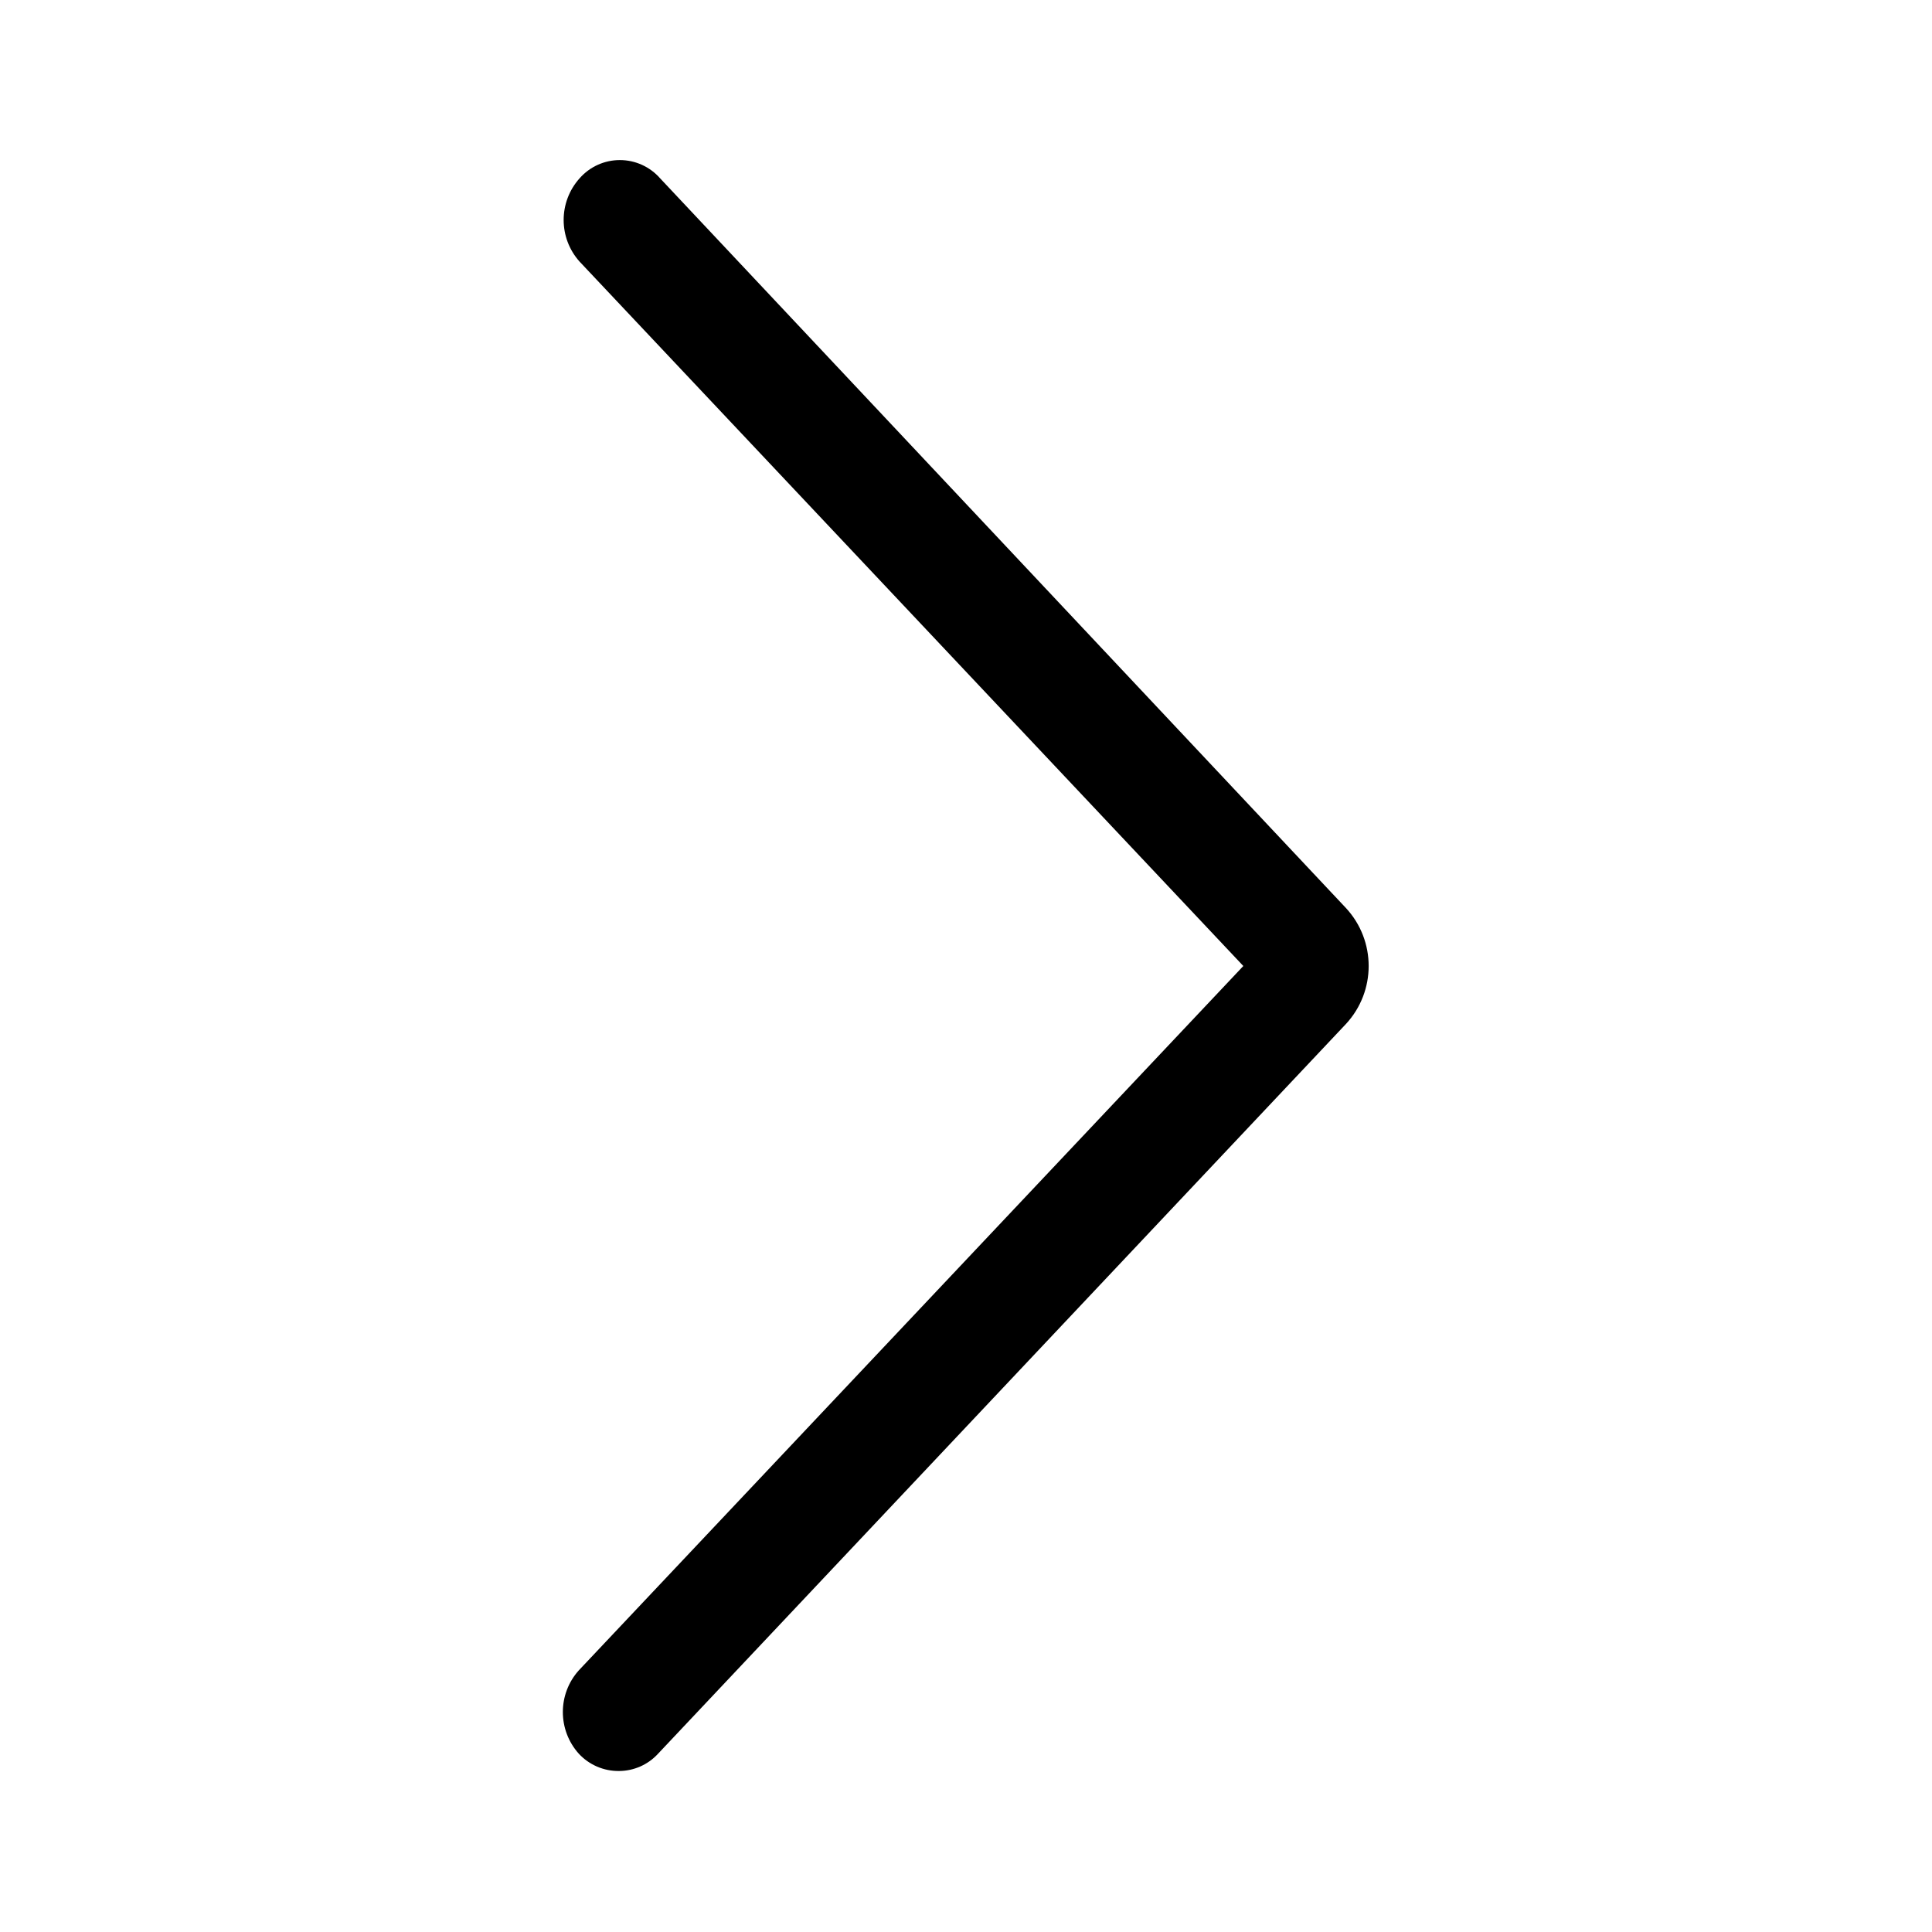
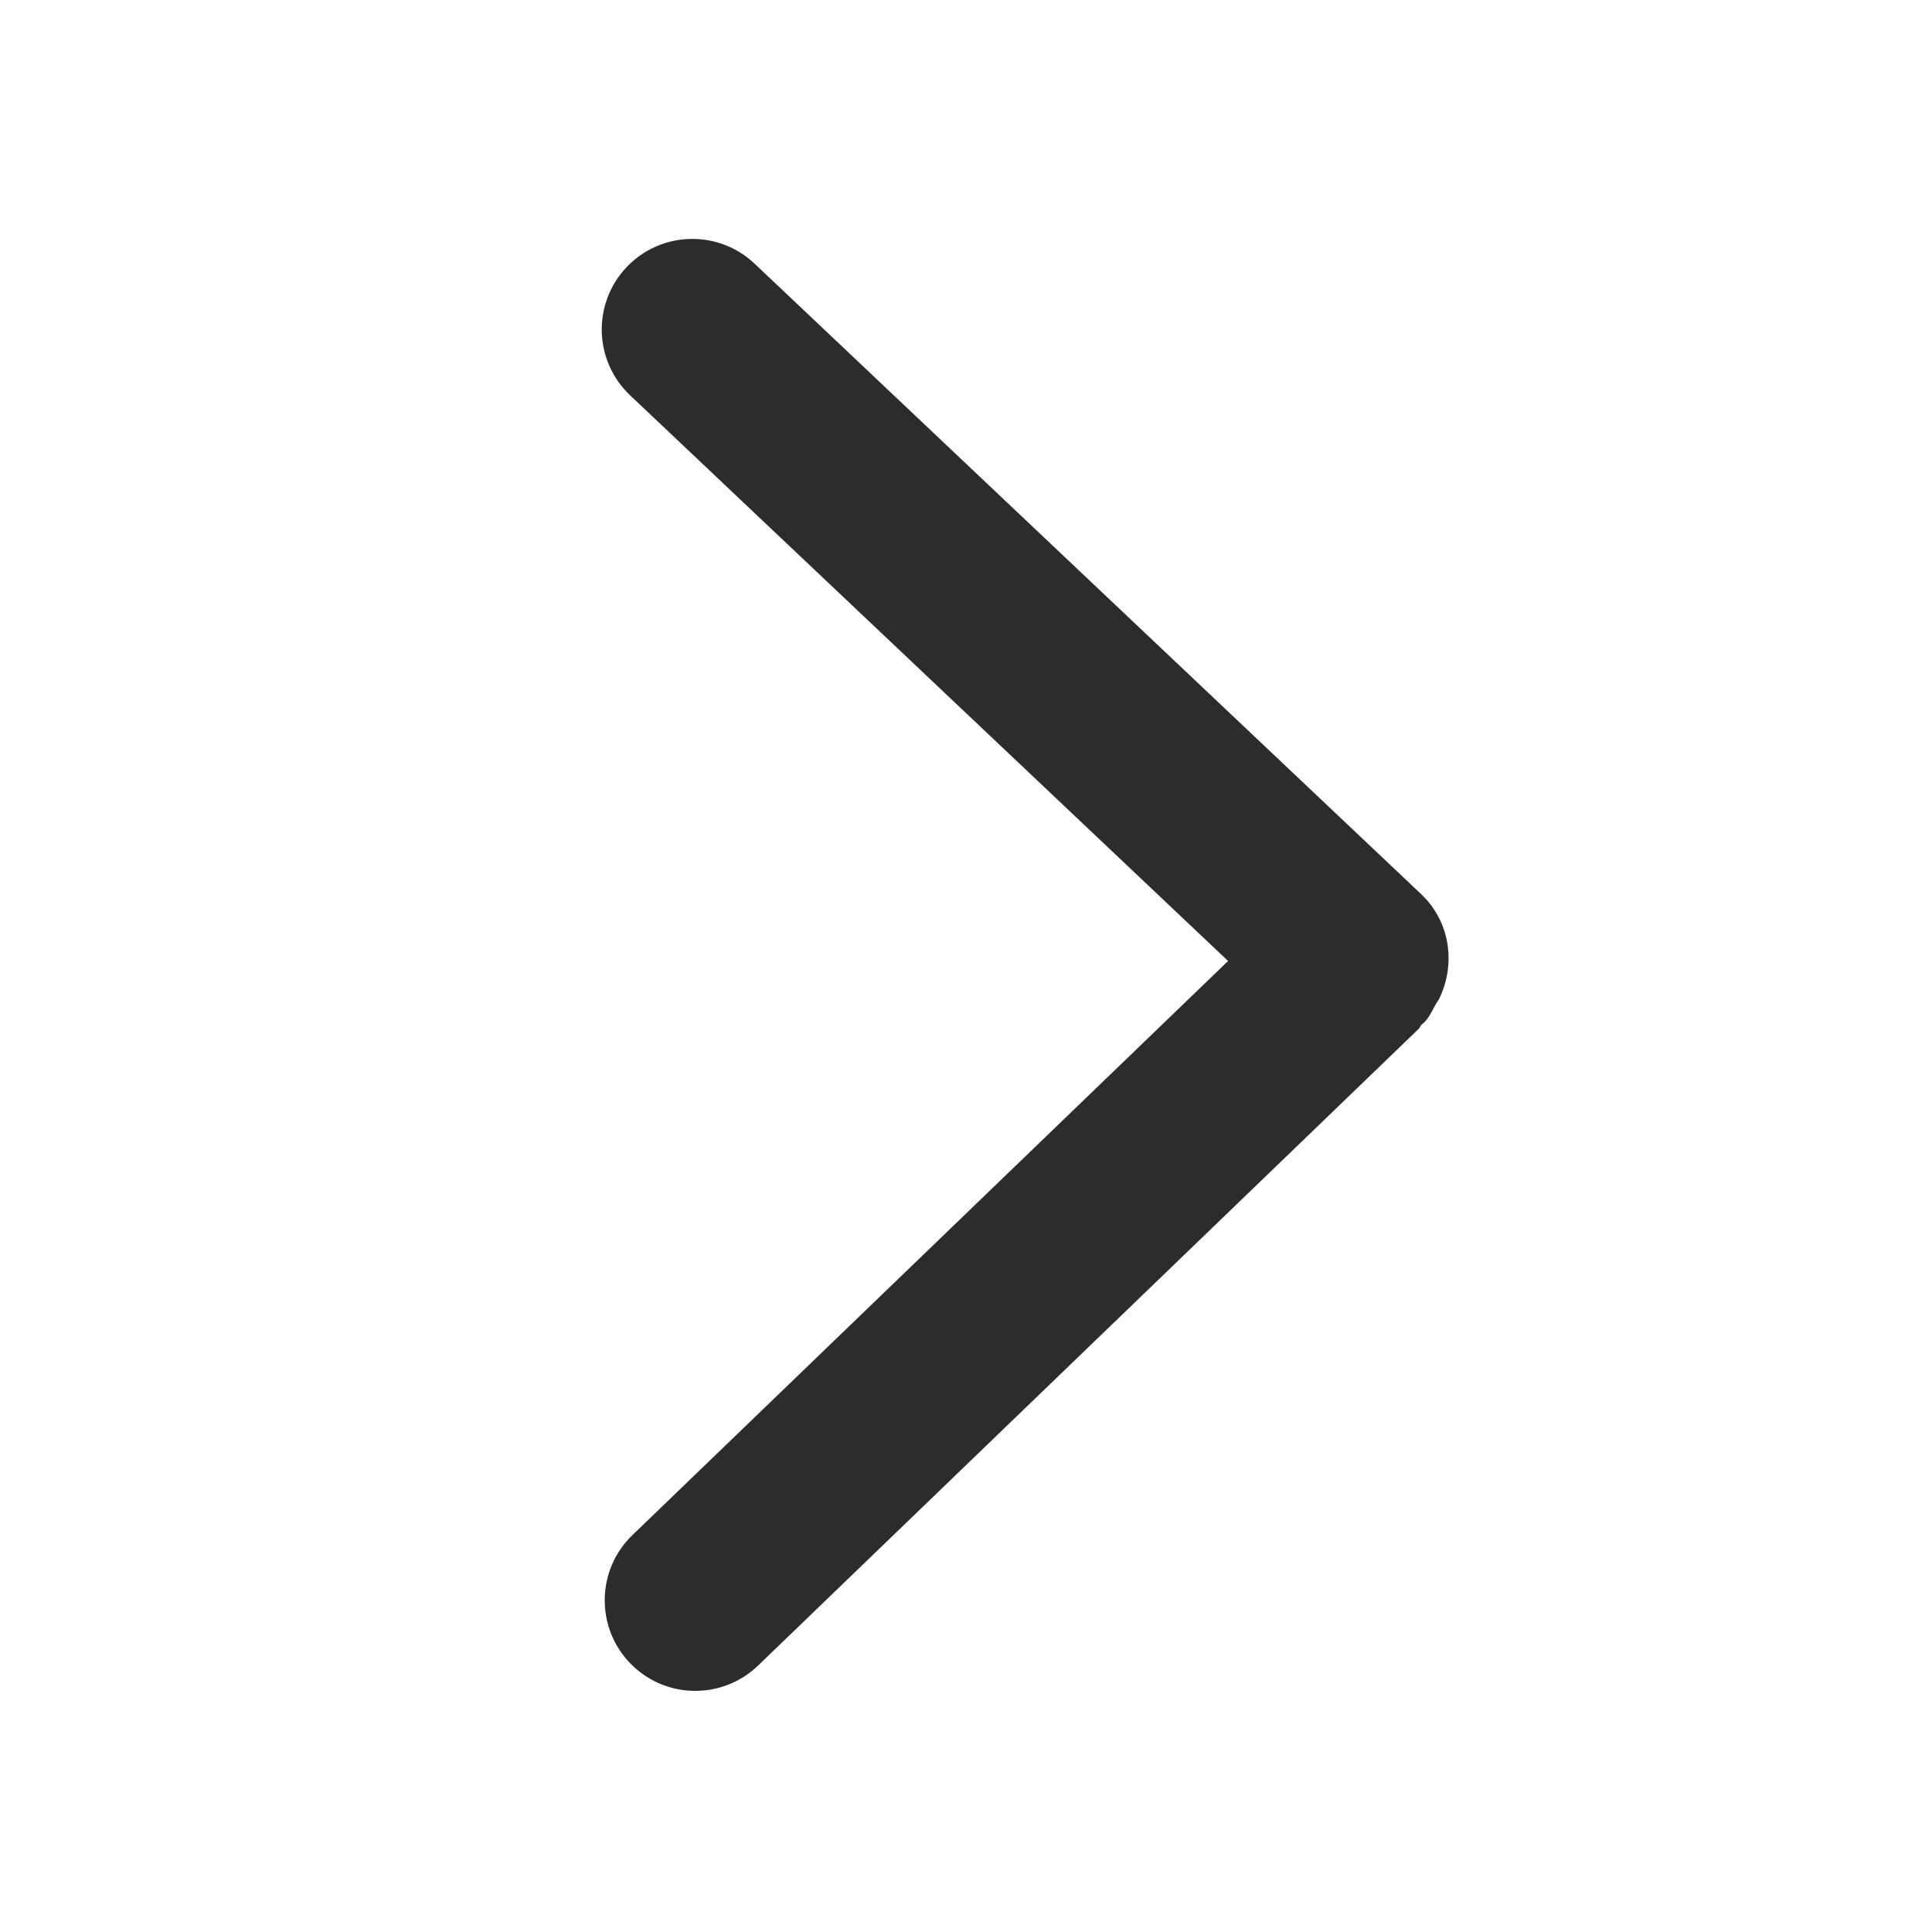
- <svg xmlns="http://www.w3.org/2000/svg" t="1624759781331" class="icon" viewBox="0 0 1024 1024" version="1.1" p-id="2350" width="200" height="200">
+ <svg xmlns="http://www.w3.org/2000/svg" t="1624762192614" class="icon" viewBox="0 0 1024 1024" version="1.1" p-id="5562" width="200" height="200">
  <defs>
    <style type="text/css" />
  </defs>
-   <path d="M328.107 938.667a28.587 28.587 0 0 1-21.333-9.173 33.067 33.067 0 0 1 0-44.16L658.987 512 307.2 138.667a33.067 33.067 0 0 1 0-44.16 28.373 28.373 0 0 1 42.667 0l363.52 386.773a45.227 45.227 0 0 1 0 61.44L348.8 929.493a28.16 28.16 0 0 1-20.693 9.173z m343.68-413.227z" p-id="2351" />
+   <path d="M761.056 532.128c0.513-0.993 1.343-1.823 1.792-2.849 8.801-18.305 5.919-40.703-9.664-55.425L399.936 139.744c-19.265-18.208-49.631-17.345-67.872 1.889-18.208 19.265-17.376 49.631 1.889 67.872l316.96 299.839L335.2 813.632c-19.072 18.399-19.648 48.768-1.247 67.872 9.408 9.791 21.984 14.689 34.561 14.689 12 0 24-4.479 33.312-13.44l350.048-337.376c0.673-0.673 0.927-1.6 1.6-2.303 0.513-0.48 1.056-0.833 1.567-1.343C757.76 538.88 759.199 535.391 761.056 532.128z" p-id="5563" fill="#2c2c2c" />
</svg>
